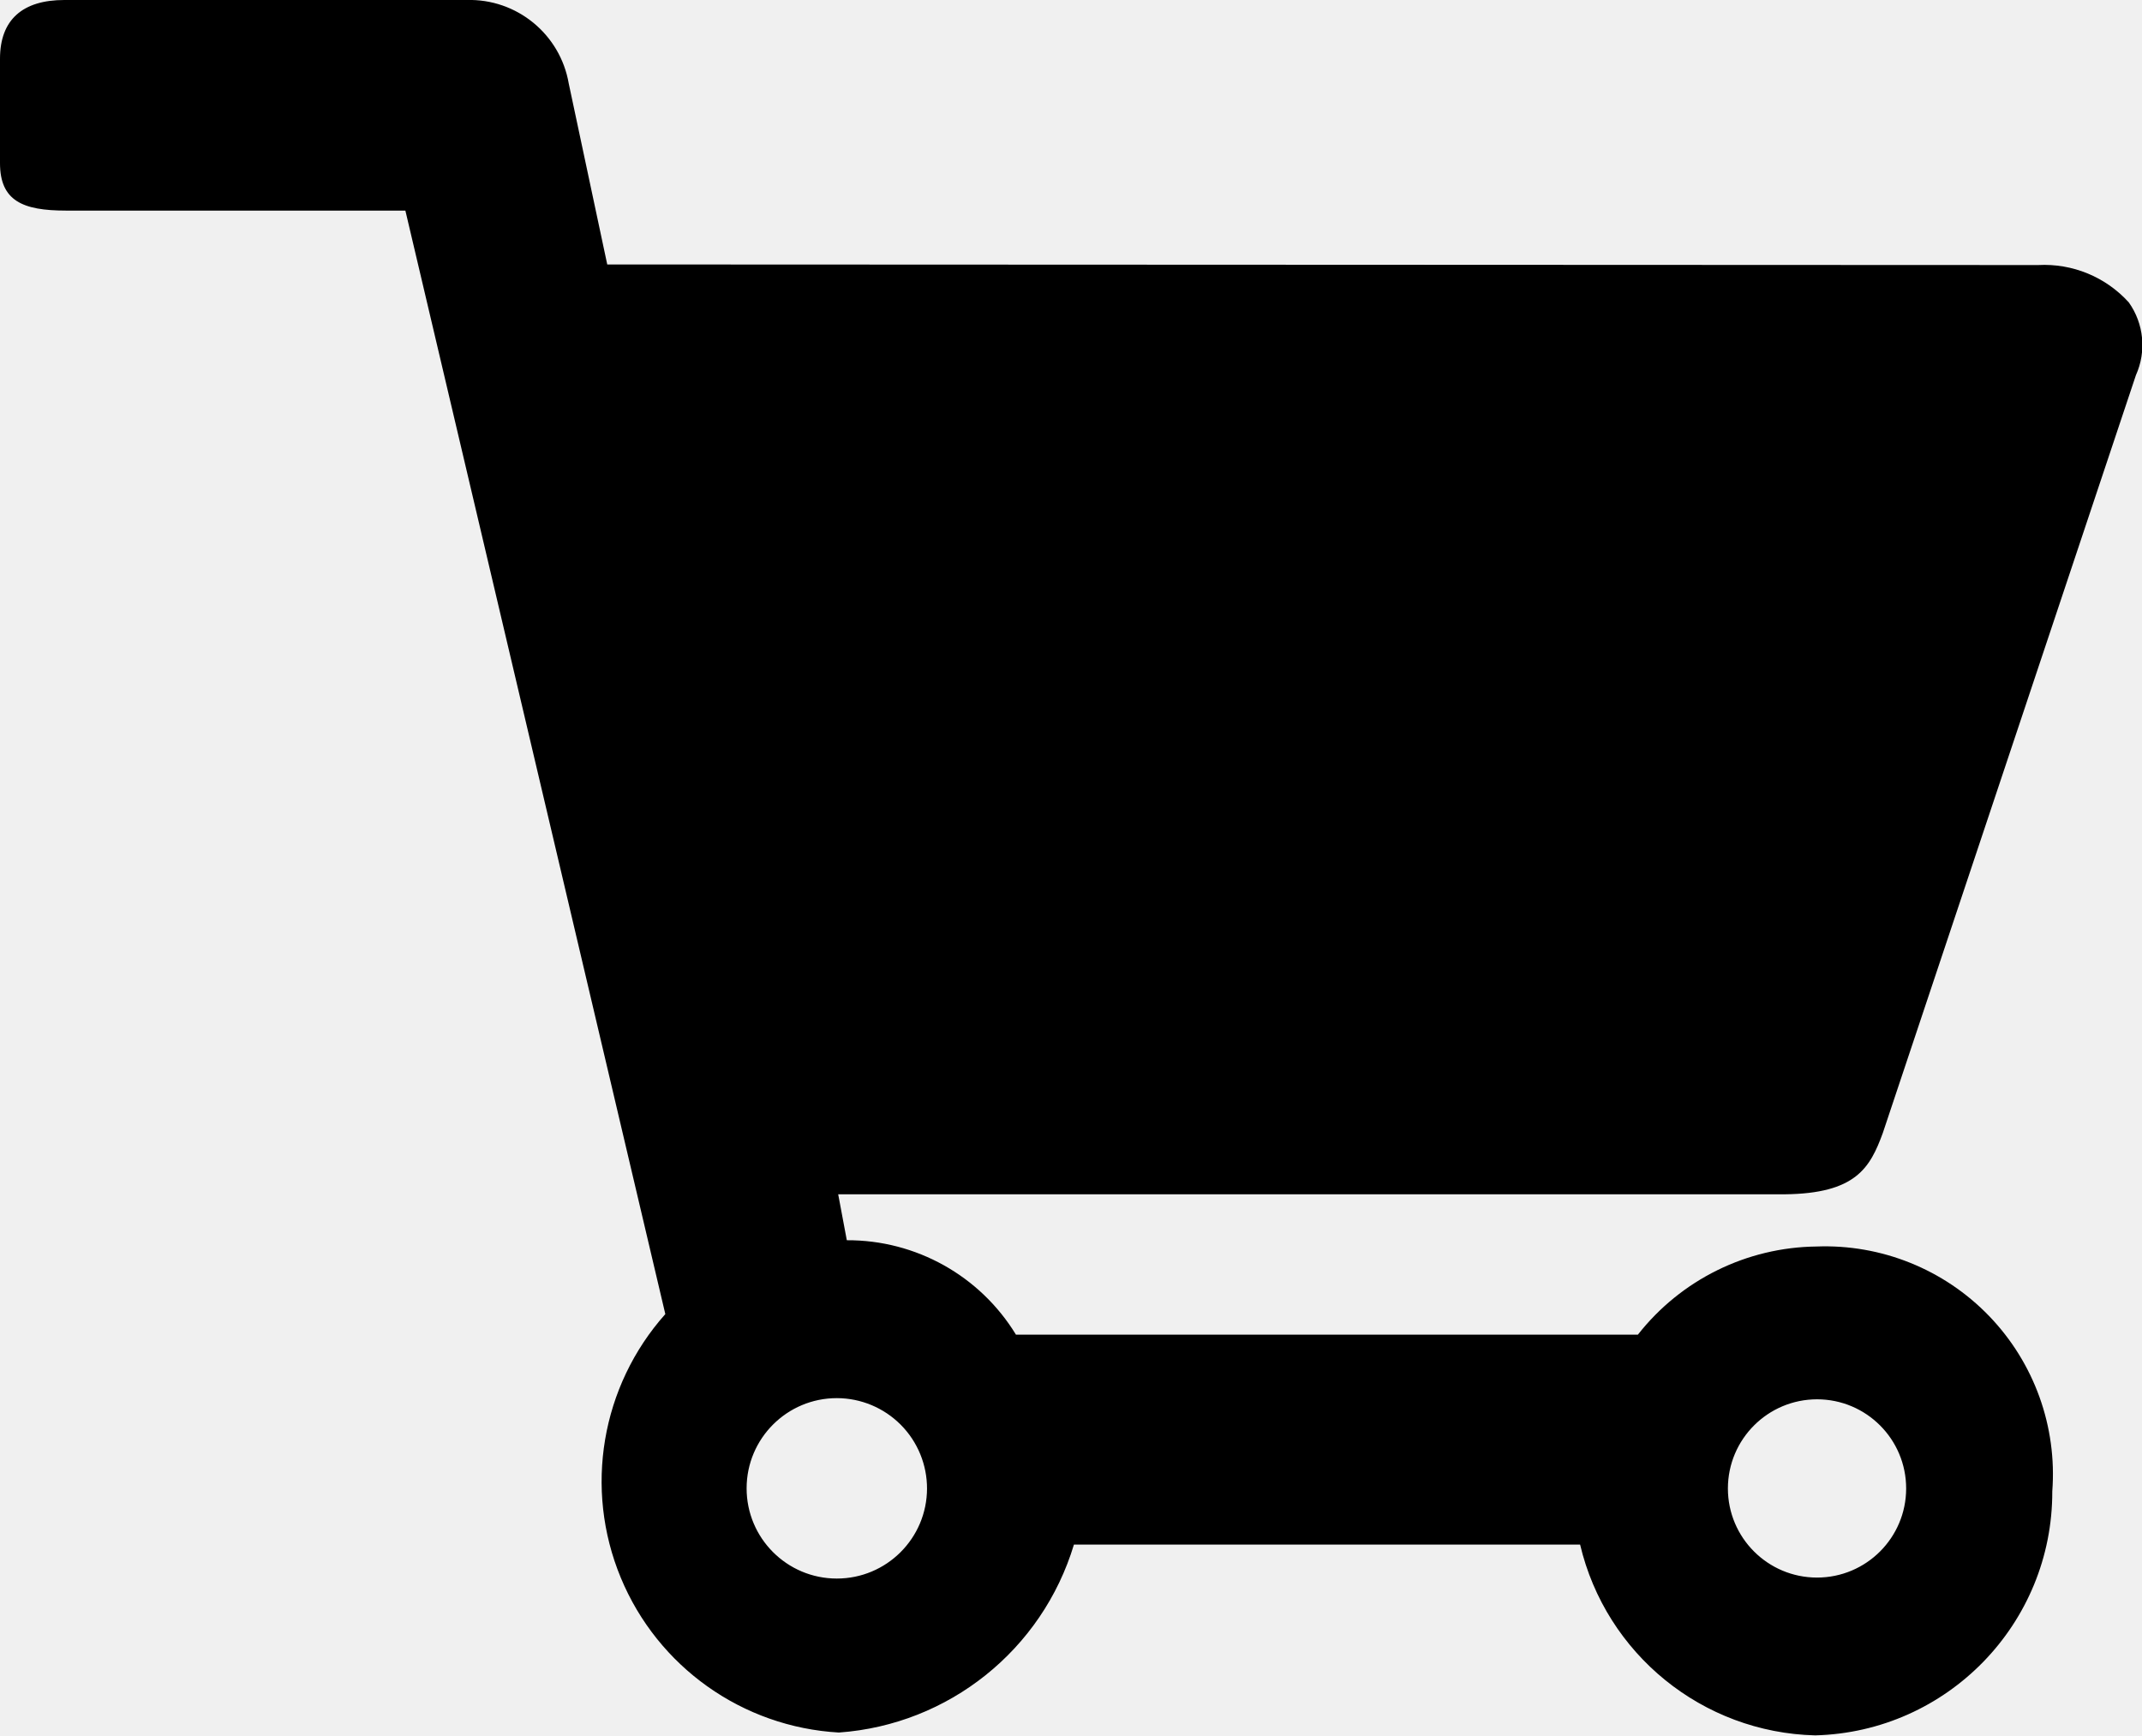
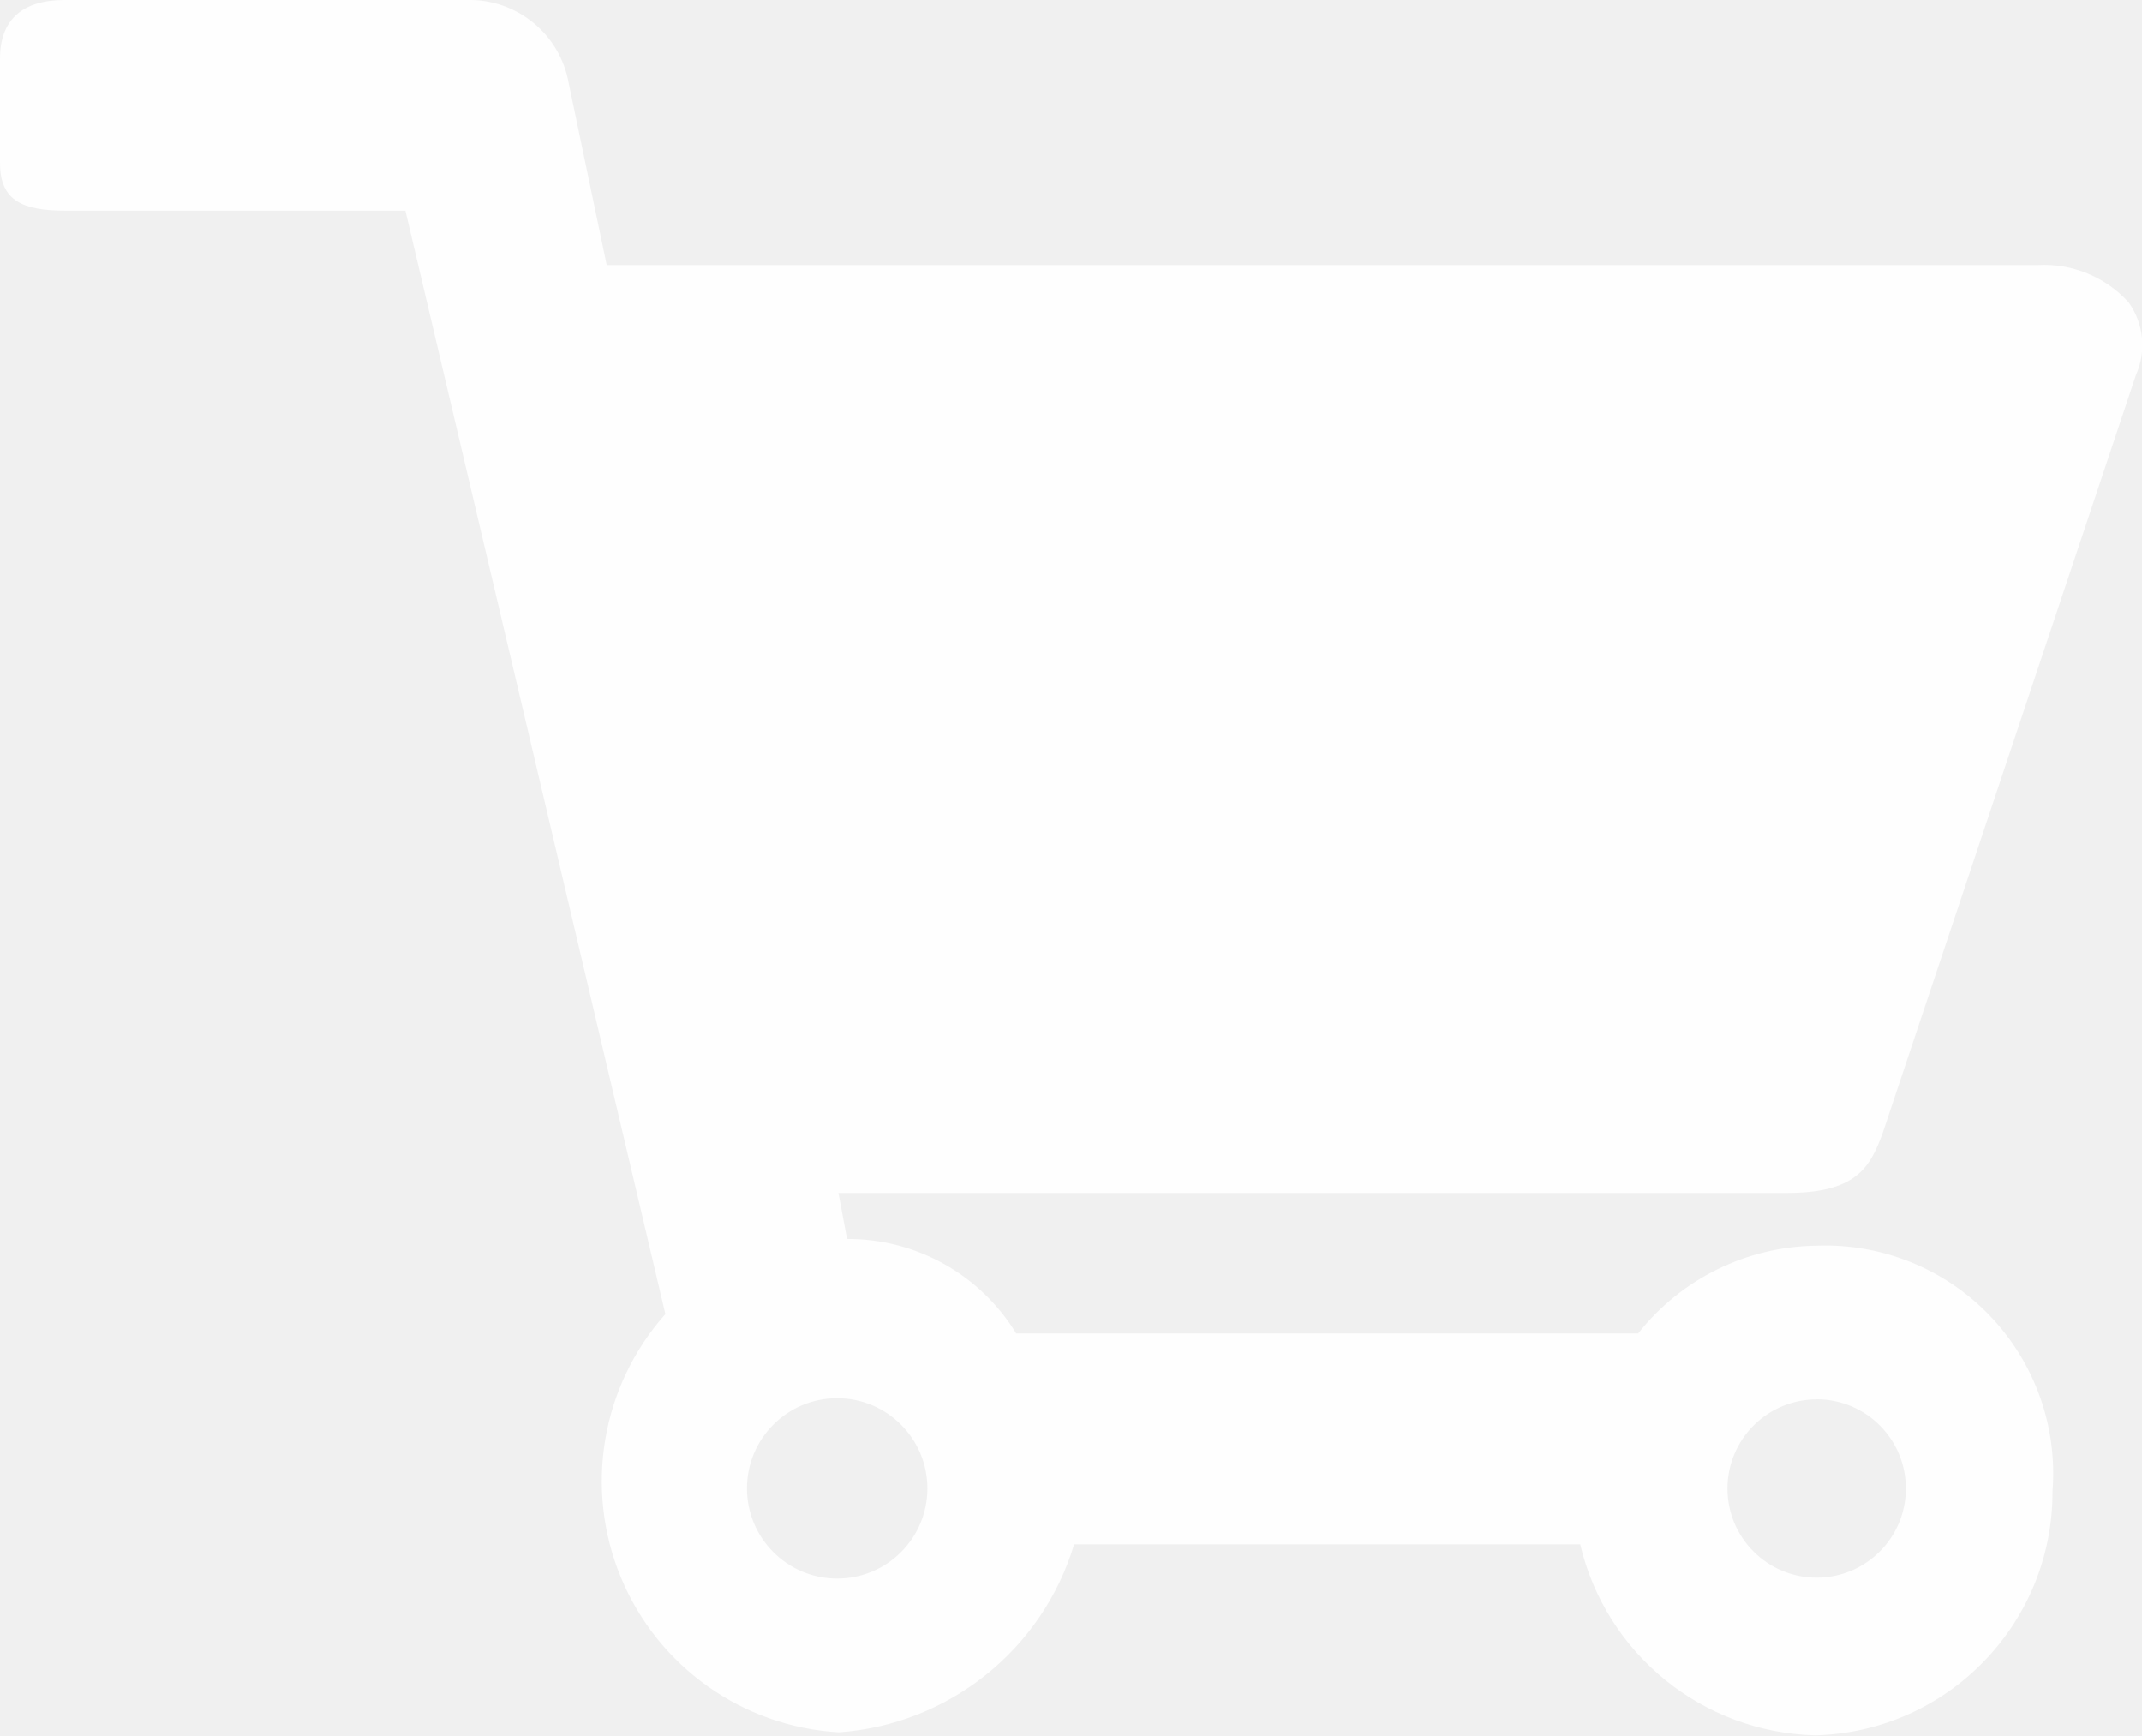
- <svg xmlns="http://www.w3.org/2000/svg" width="21.87" height="17.717" viewBox="0 0 21.87 17.717">
-   <path d="M19.223,11.569l2.585-7.739a.751.751,0,0,0-.073-.743,1.165,1.165,0,0,0-.926-.381L6.2,2.7,5.807.853A1.028,1.028,0,0,0,4.764,0H.657C.232,0,0,.2,0,.6V1.665c0,.385.231.485.672.485H4.139L6.793,13.416a2.568,2.568,0,0,0,1.772,4.272,2.707,2.707,0,0,0,2.4-1.919h5.168a2.531,2.531,0,0,0,2.4,1.948,2.485,2.485,0,0,0,2.421-2.491,2.326,2.326,0,0,0-2.408-2.5,2.353,2.353,0,0,0-1.823.9h-6.35a2.012,2.012,0,0,0-1.727-.964l-.088-.469h9.662C18.951,12.186,19.094,11.92,19.223,11.569Zm-.67,2.717a.91.91,0,1,1-.911.91A.911.911,0,0,1,18.553,14.286Zm-9.088.91a.921.921,0,1,1-.92-.922A.922.922,0,0,1,9.465,15.2Z" />
+ <svg xmlns="http://www.w3.org/2000/svg" width="23.559" height="19.085" viewBox="0 0 23.559 19.085">
+   <defs>
+     <style>.a{fill:#fff;opacity:0.9;}</style>
+   </defs>
+   <path class="a" d="M20.707,12.462l2.785-8.336a.809.809,0,0,0-.079-.8,1.255,1.255,0,0,0-1-.411l-15.74,0L6.256.919A1.108,1.108,0,0,0,5.132,0H.708C.249,0,0,.215,0,.643V1.794c0,.415.249.523.724.523H4.459L7.318,14.452a2.766,2.766,0,0,0,1.909,4.6,2.916,2.916,0,0,0,2.587-2.067H17.38a2.726,2.726,0,0,0,2.586,2.1A2.677,2.677,0,0,0,22.575,16.4a2.506,2.506,0,0,0-2.594-2.7,2.535,2.535,0,0,0-1.964.965h-6.84a2.167,2.167,0,0,0-1.86-1.039l-.095-.506H19.63C20.414,13.127,20.568,12.841,20.707,12.462Zm-.722,2.927A.981.981,0,1,1,19,16.37.981.981,0,0,1,19.986,15.39ZM10.2,16.37a.992.992,0,1,1-.991-.993A.993.993,0,0,1,10.2,16.37Z" />
</svg>
